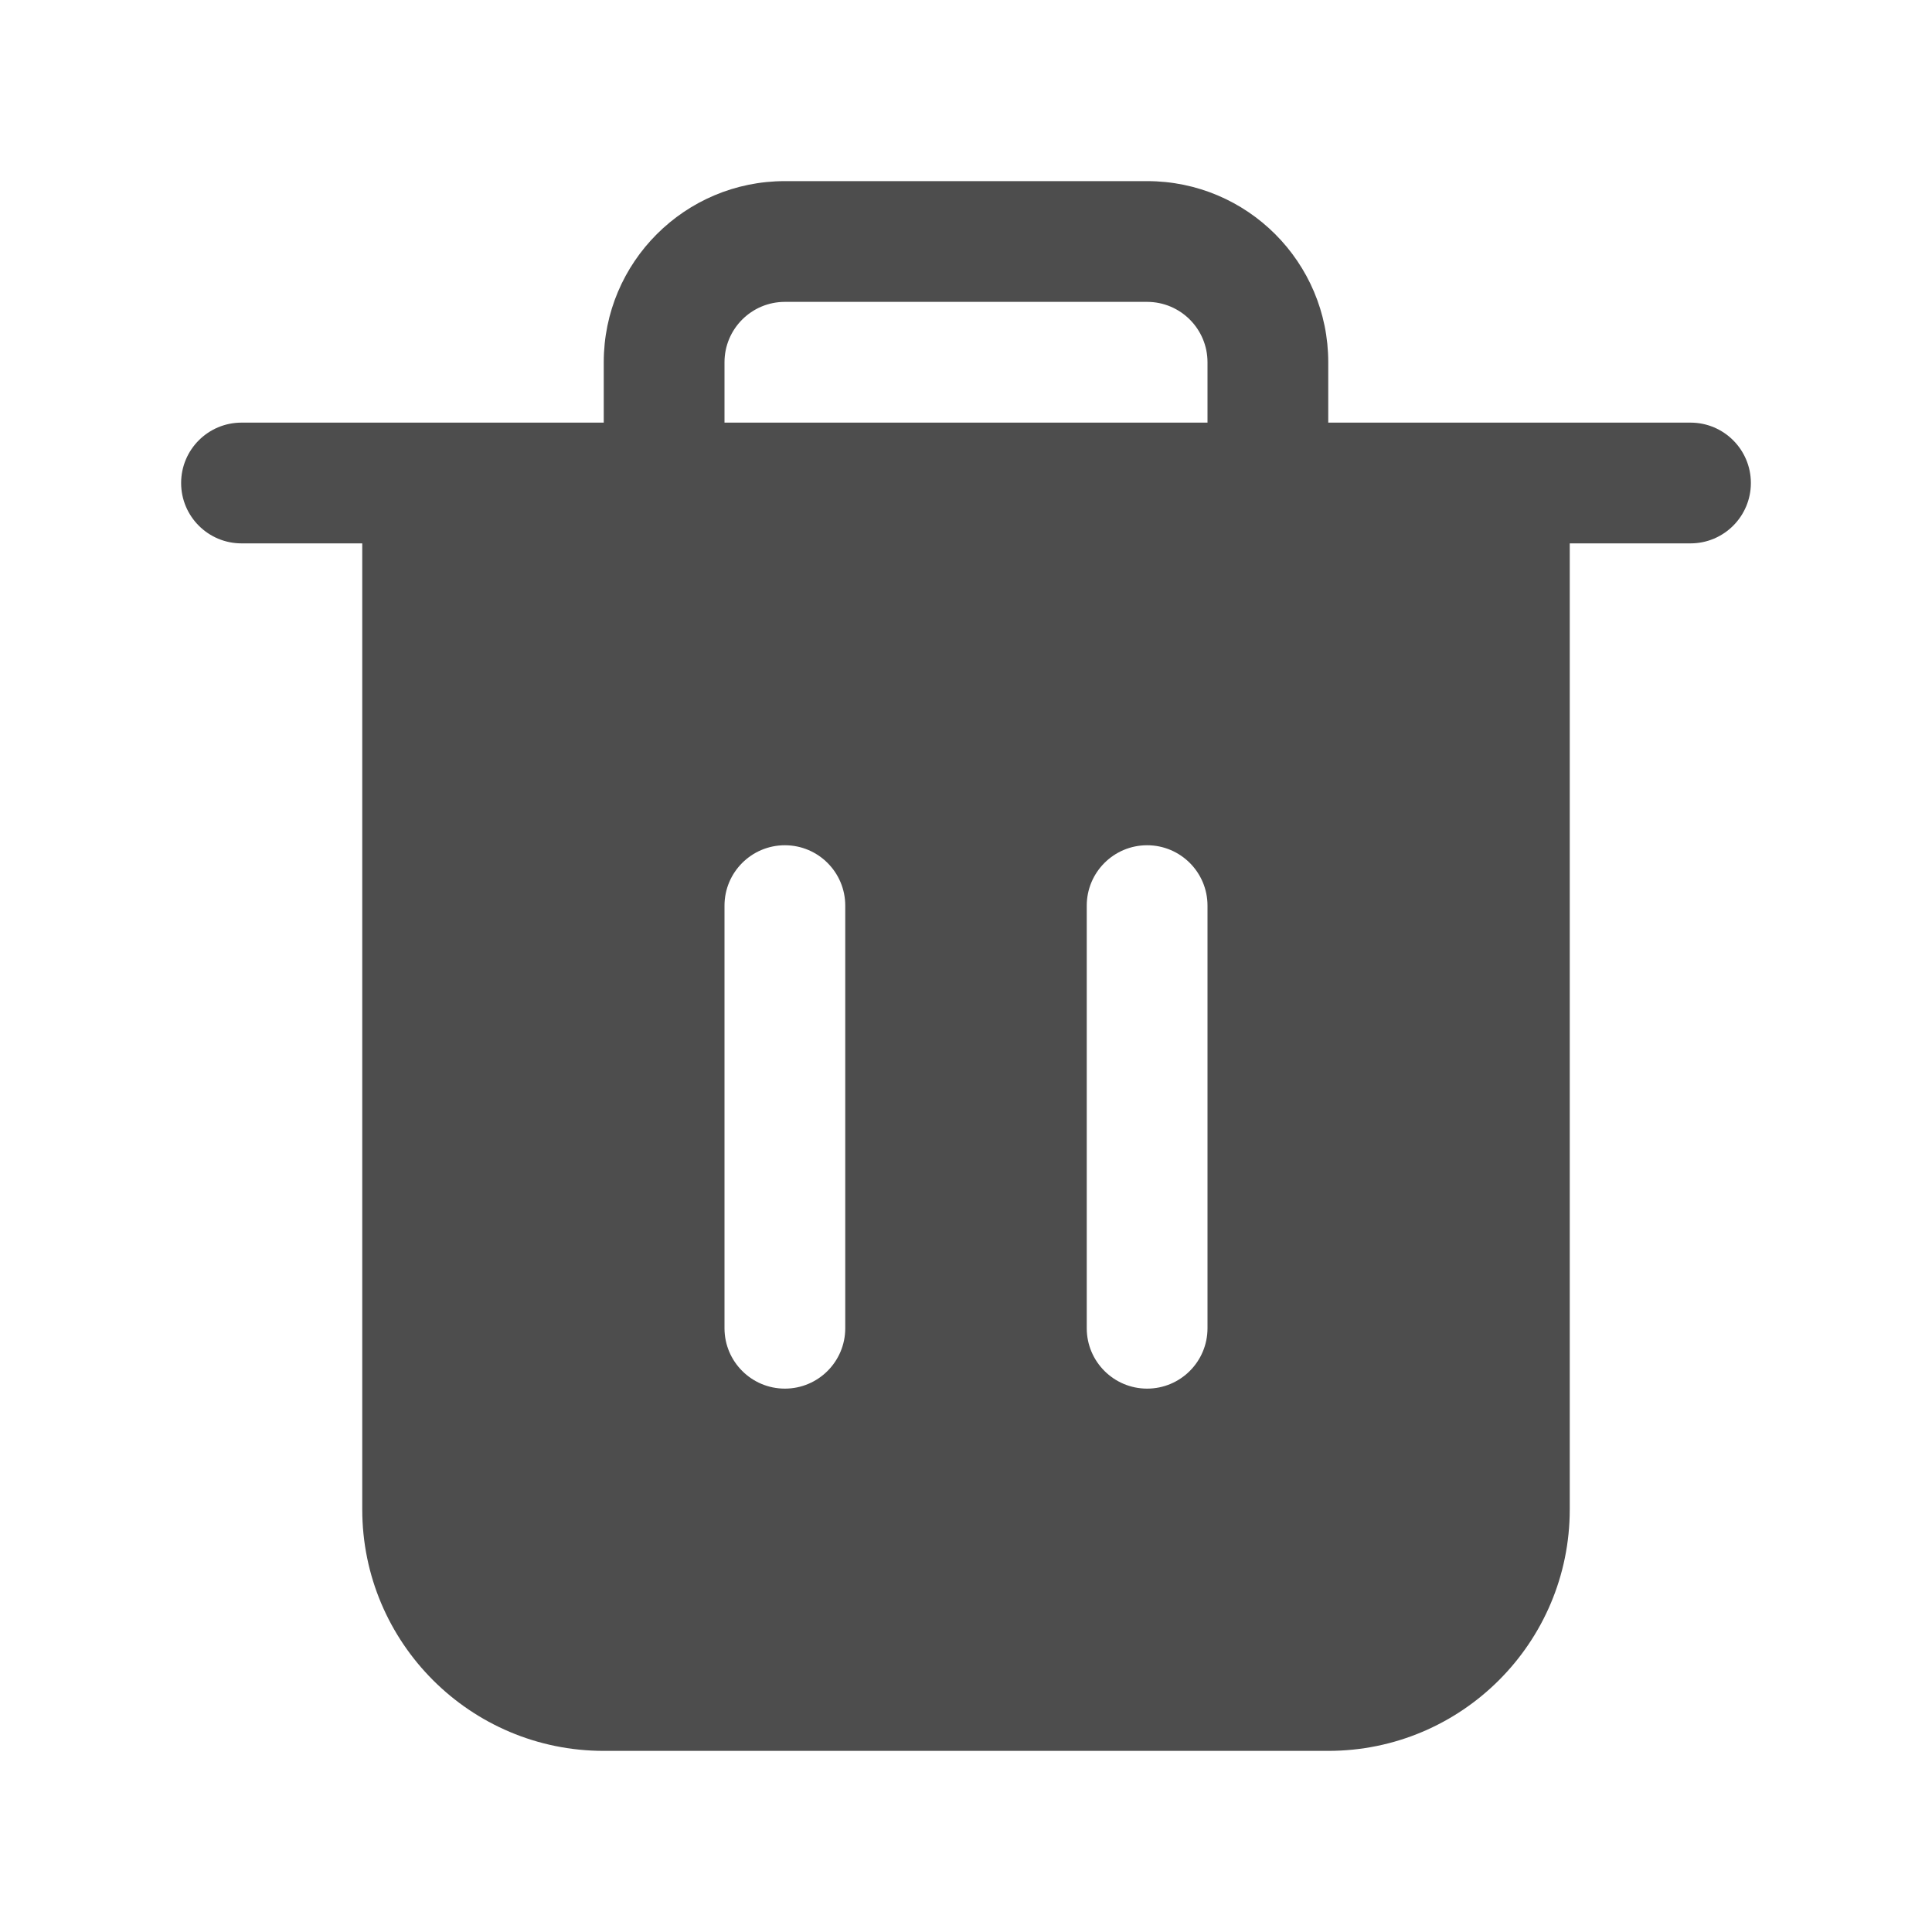
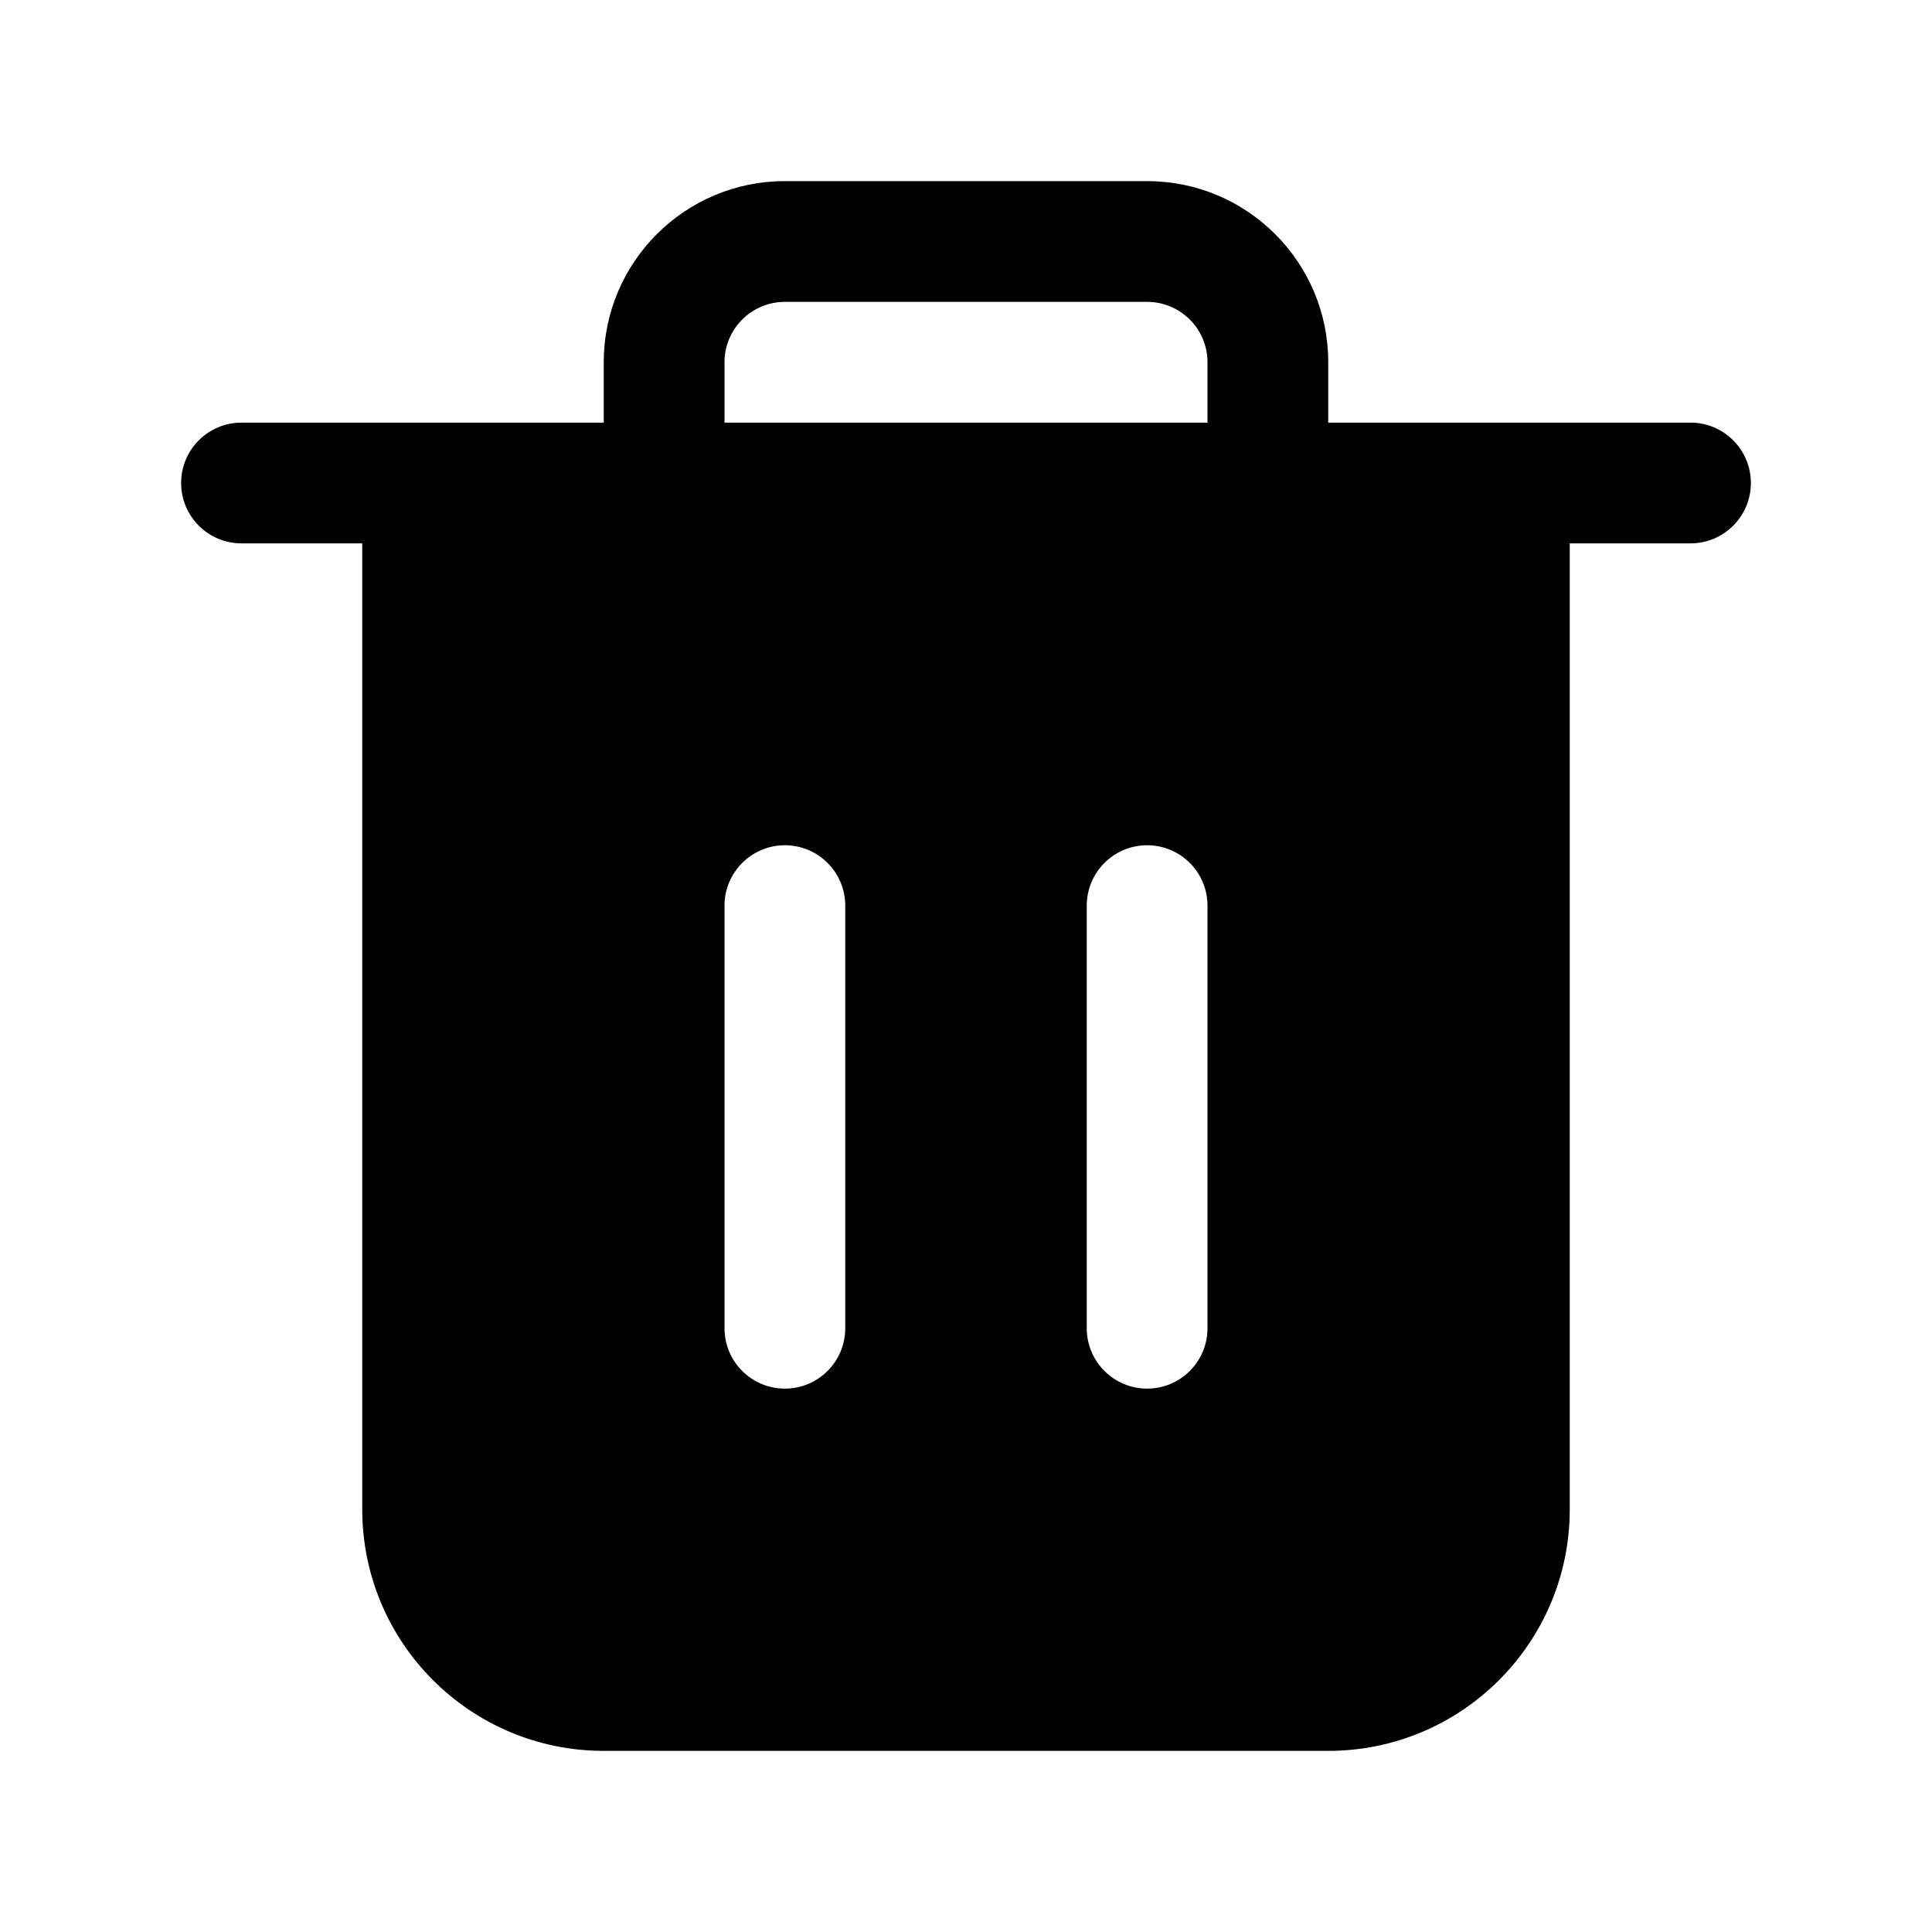
- <svg xmlns="http://www.w3.org/2000/svg" width="32" height="32" viewBox="0 0 32 32" fill="none">
-   <path d="M26 8H6V25C6 27.209 7.791 29 10 29H22C24.209 29 26 27.209 26 25V8ZM20 15V22C20 22.552 19.552 23 19 23C18.448 23 18 22.552 18 22V15C18 14.448 18.448 14 19 14C19.552 14 20 14.448 20 15ZM14 15V22C14 22.552 13.552 23 13 23C12.448 23 12 22.552 12 22V15C12 14.448 12.448 14 13 14C13.552 14 14 14.448 14 15Z" fill="#4D4D4D" />
-   <rect x="3" y="7" width="26" height="2" rx="1" fill="#4D4D4D" />
-   <path d="M20 7V6C20 5.448 19.552 5 19 5H13C12.448 5 12 5.448 12 6V7C12 7.552 11.552 8 11 8C10.448 8 10 7.552 10 7V6C10 4.343 11.343 3 13 3H19C20.657 3 22 4.343 22 6V7C22 7.552 21.552 8 21 8C20.448 8 20 7.552 20 7Z" fill="#4D4D4D" />
+ <svg xmlns="http://www.w3.org/2000/svg" viewBox="0 0 32 32" fill="none">
+   <path d="M26 8H6V25C6 27.209 7.791 29 10 29H22C24.209 29 26 27.209 26 25V8ZM20 15V22C20 22.552 19.552 23 19 23C18.448 23 18 22.552 18 22V15C18 14.448 18.448 14 19 14C19.552 14 20 14.448 20 15ZM14 15V22C14 22.552 13.552 23 13 23C12.448 23 12 22.552 12 22V15C12 14.448 12.448 14 13 14C13.552 14 14 14.448 14 15Z" fill="currentColor" />
+   <rect x="3" y="7" width="26" height="2" rx="1" fill="currentColor" />
+   <path d="M20 7V6C20 5.448 19.552 5 19 5H13C12.448 5 12 5.448 12 6V7C12 7.552 11.552 8 11 8C10.448 8 10 7.552 10 7V6C10 4.343 11.343 3 13 3H19C20.657 3 22 4.343 22 6V7C22 7.552 21.552 8 21 8C20.448 8 20 7.552 20 7Z" fill="currentColor" />
</svg>
